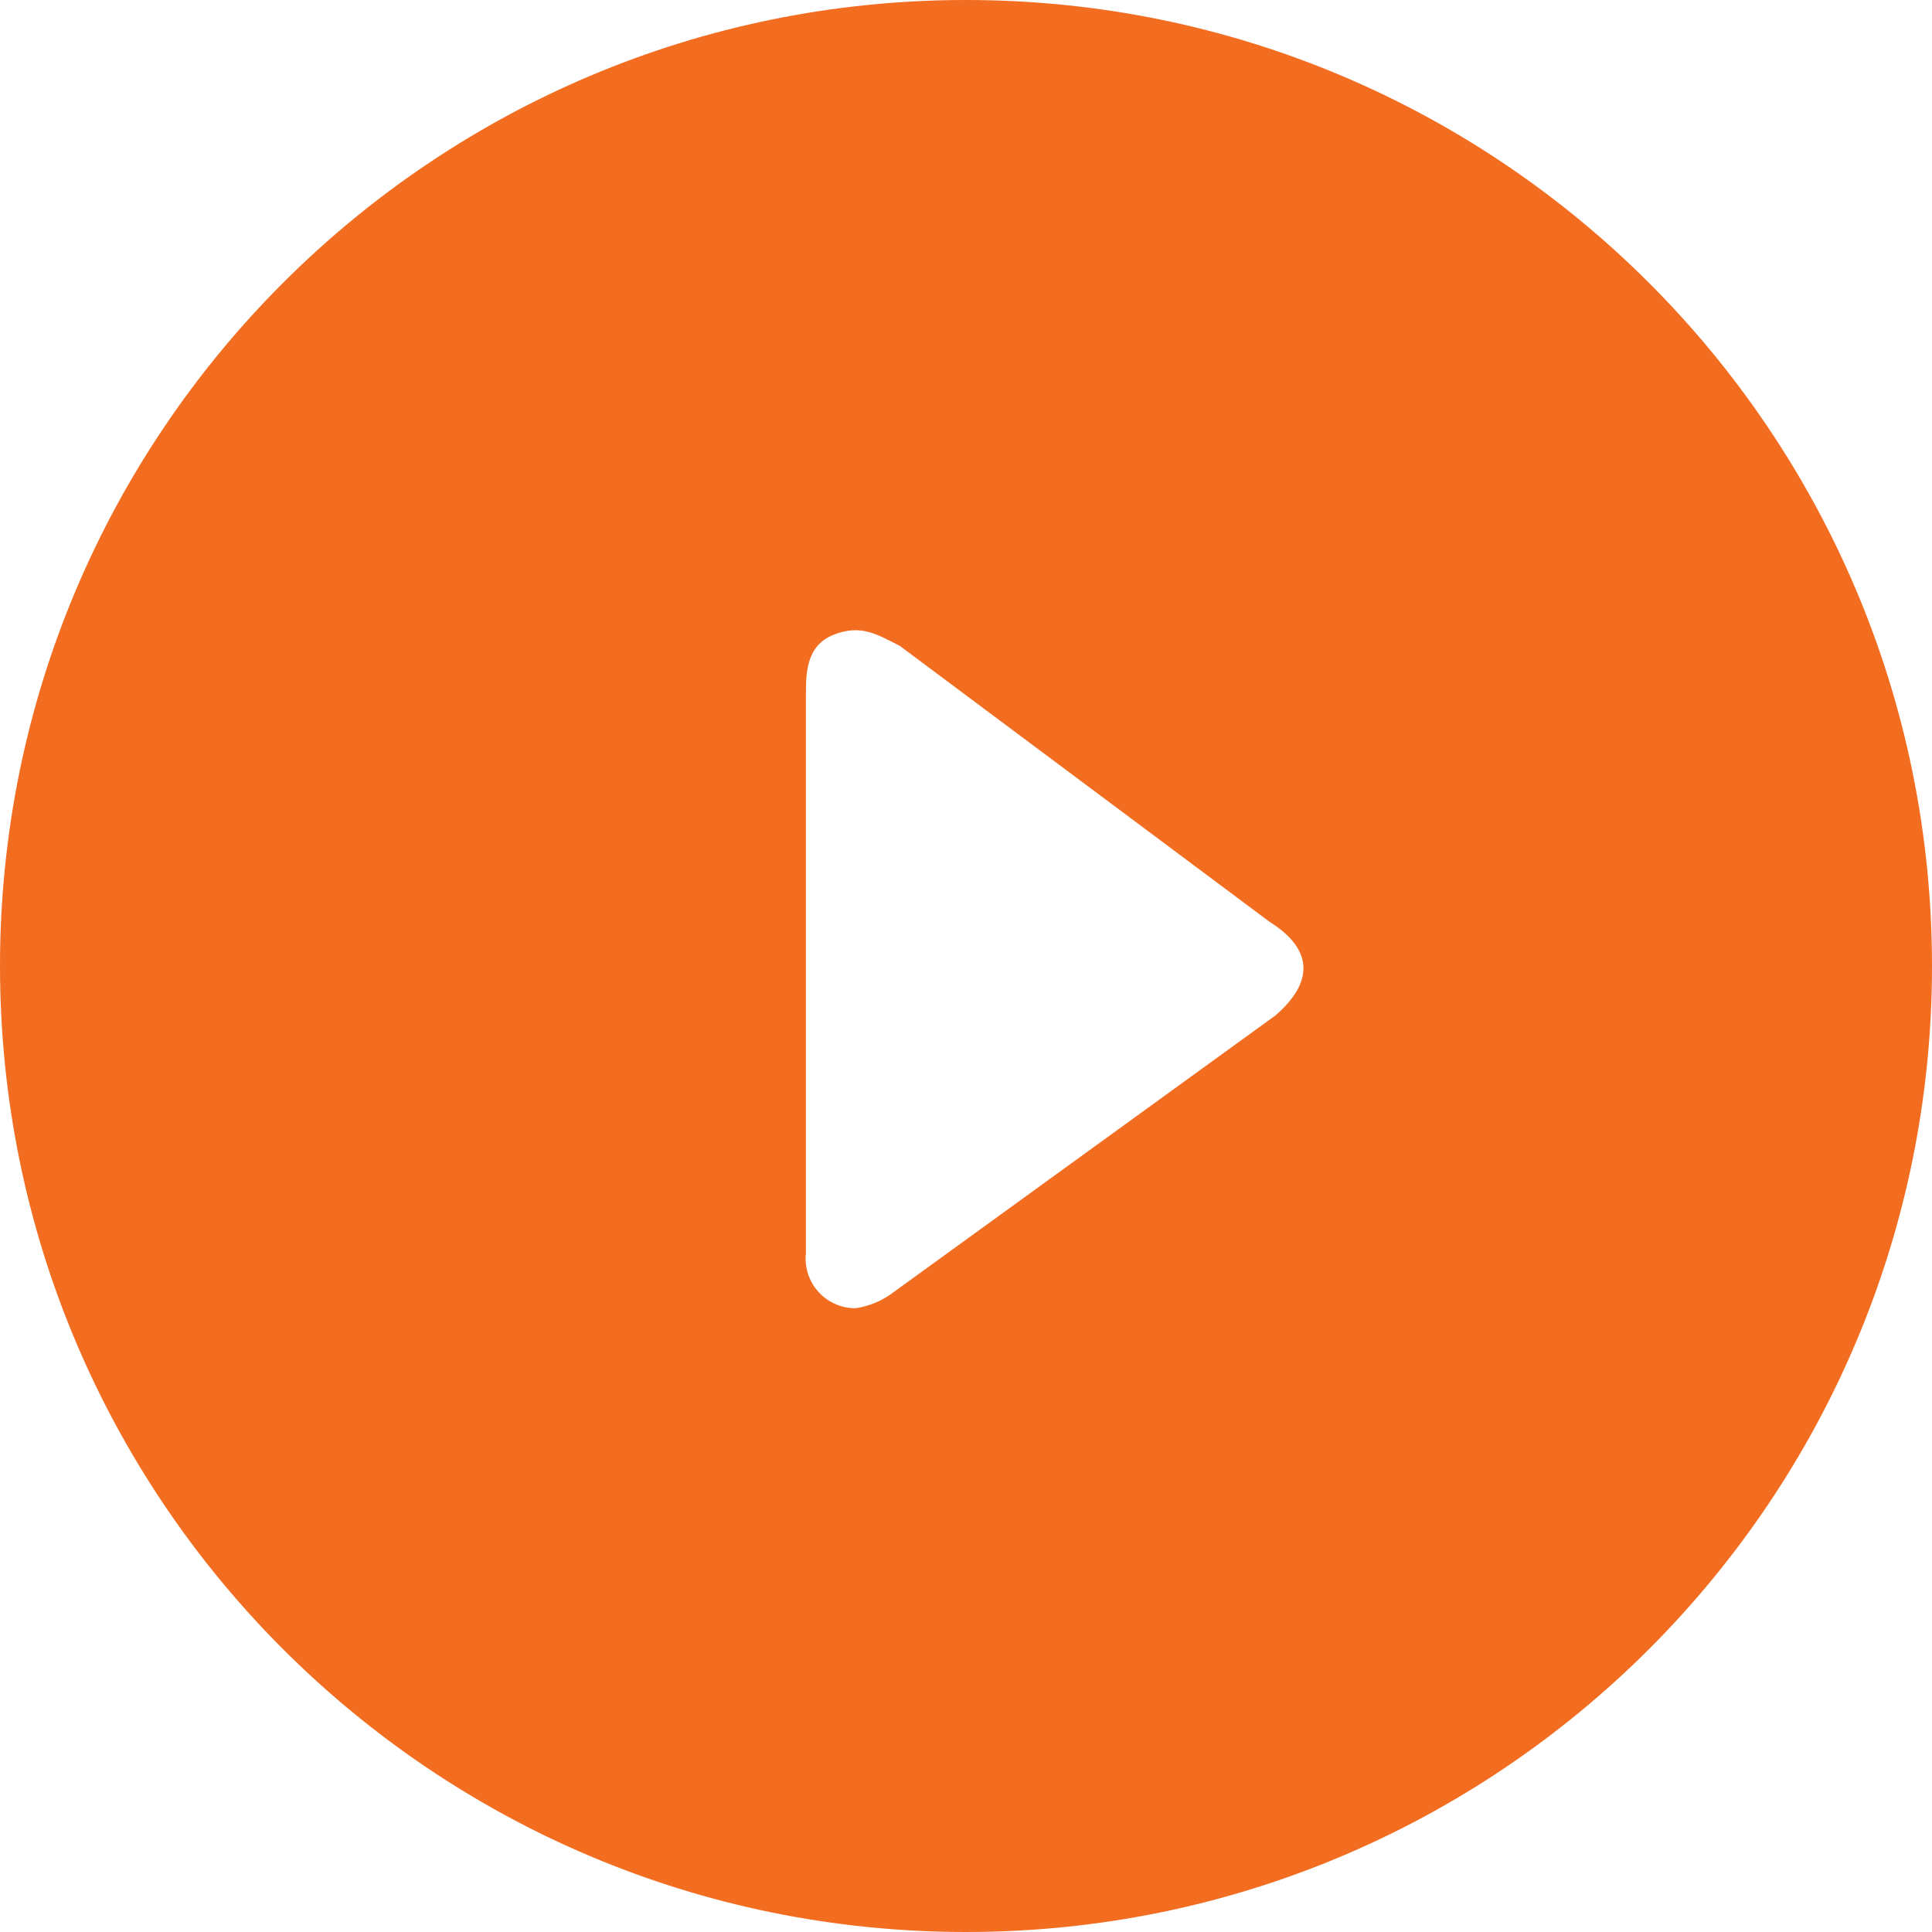
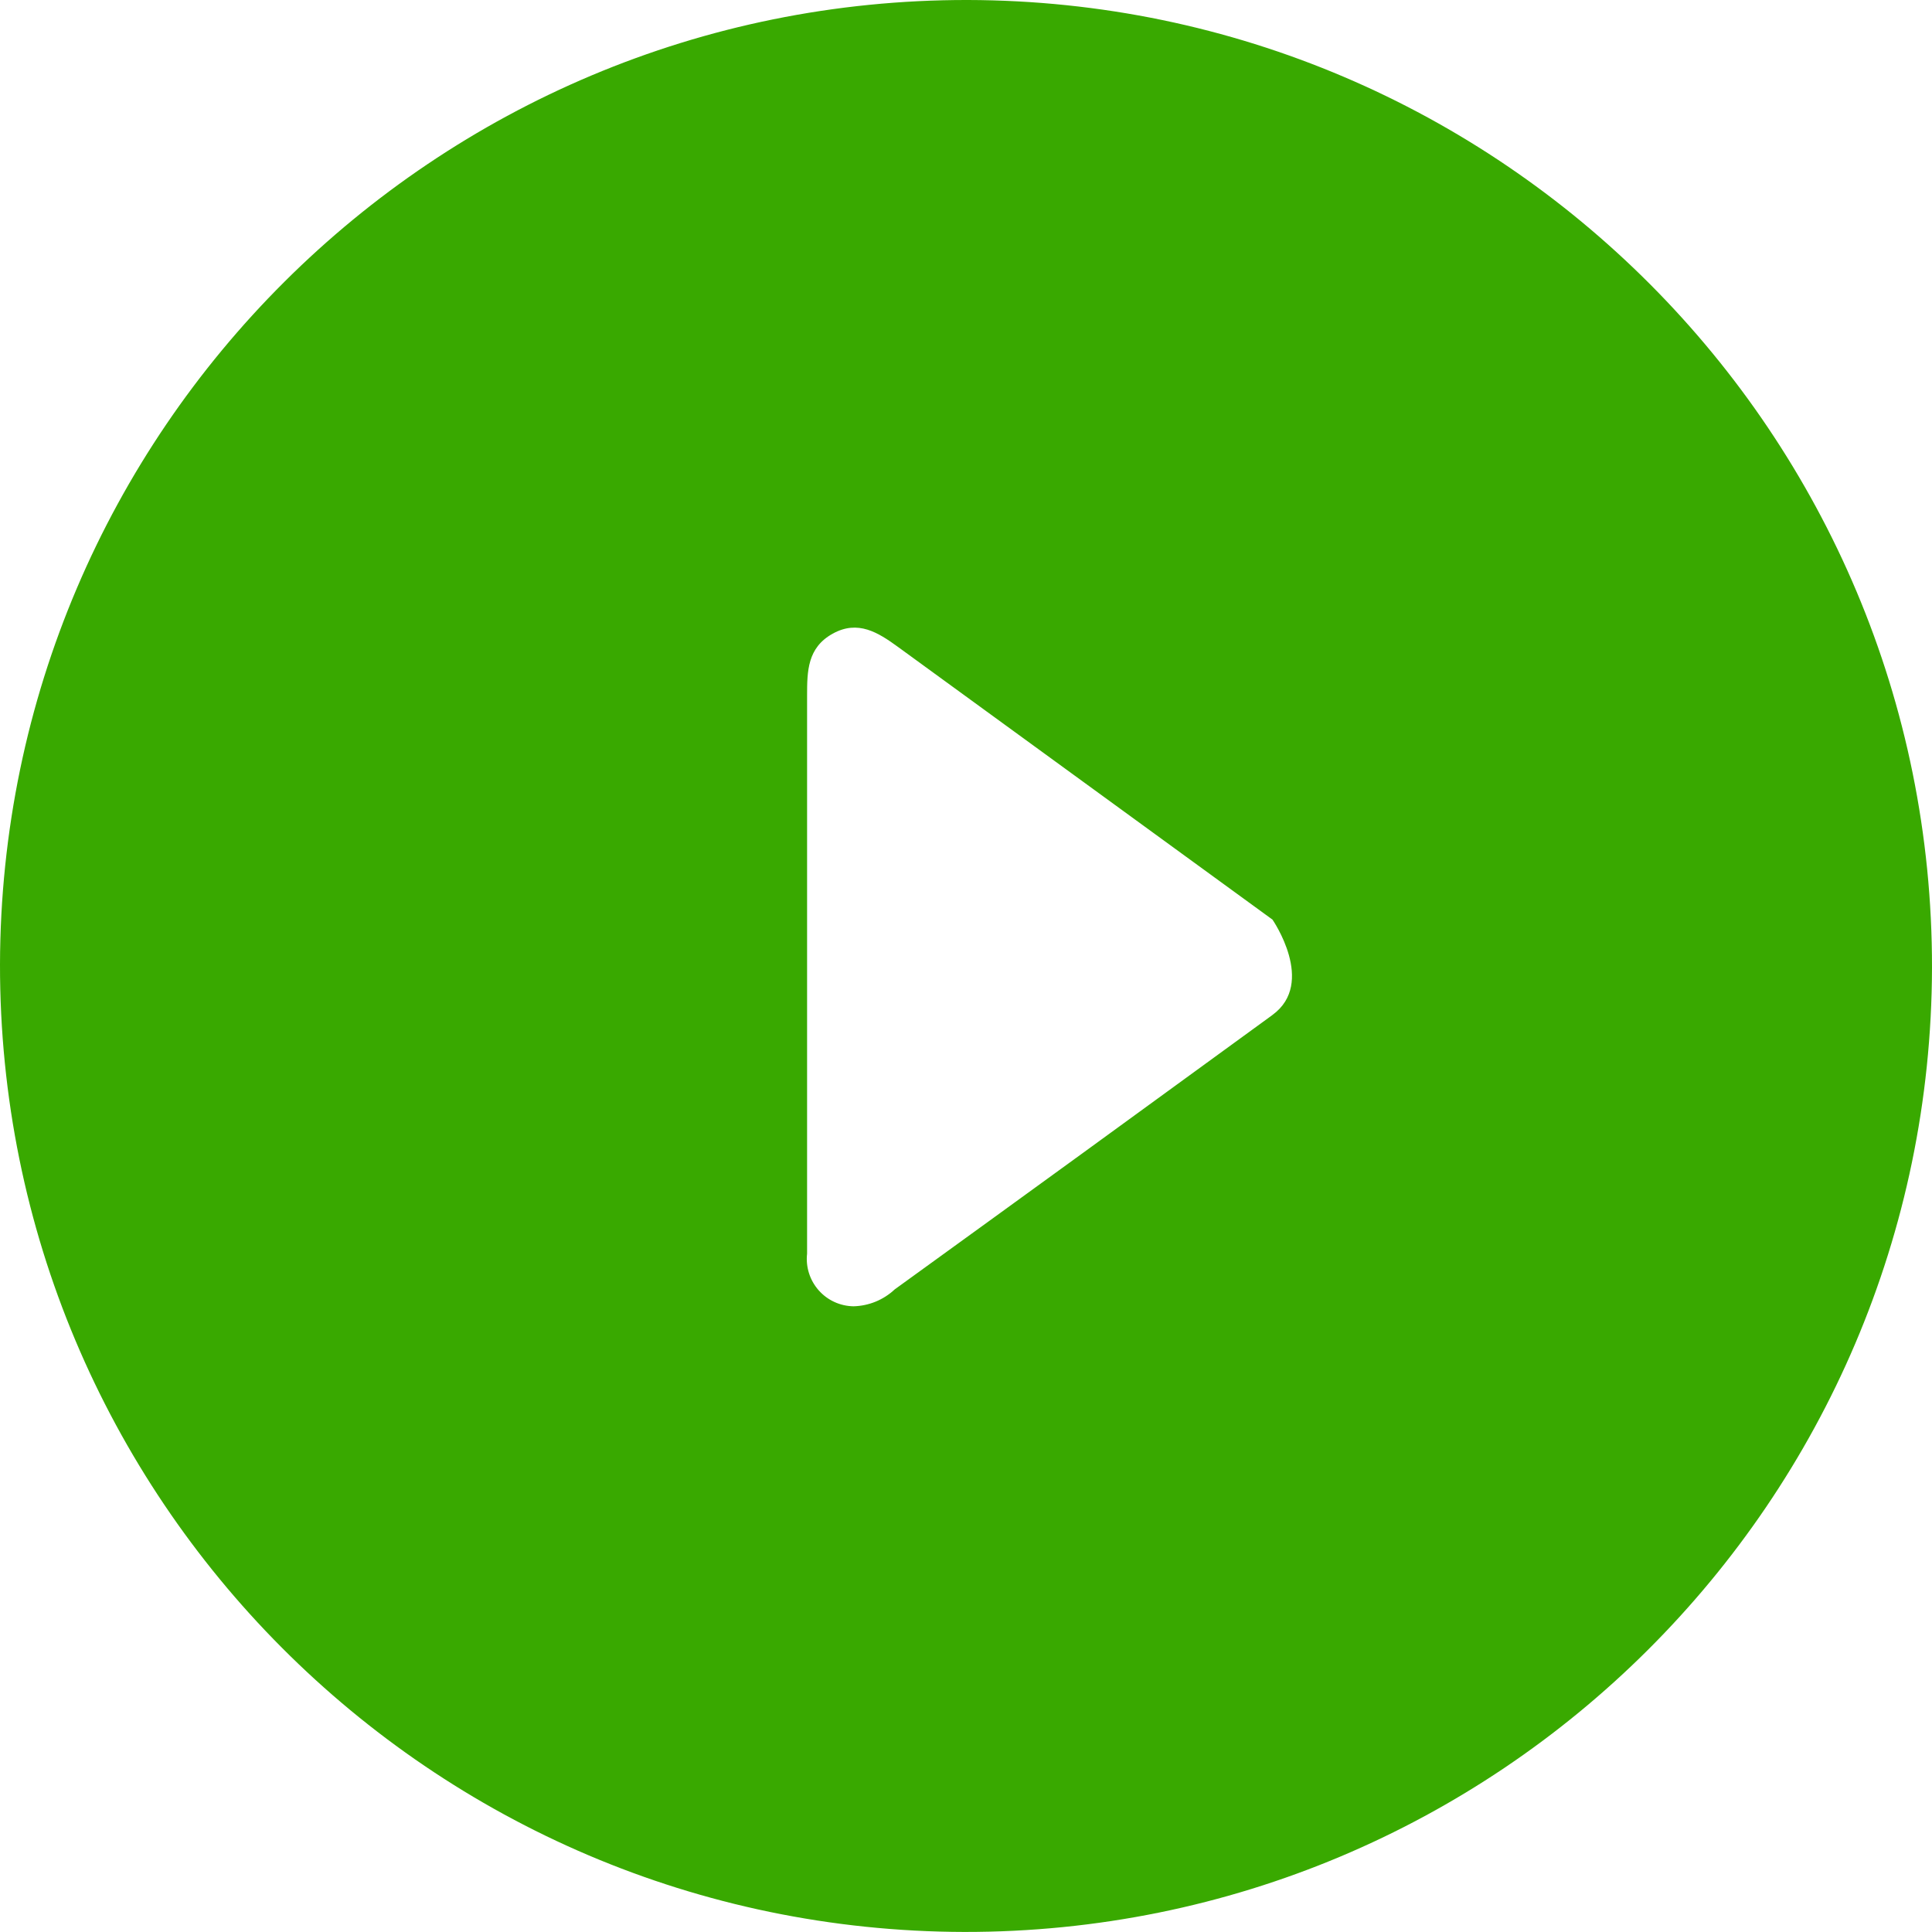
- <svg xmlns="http://www.w3.org/2000/svg" viewBox="0 0 35 35">
-   <path d="M23.1,18.4l-6.9,5a1.5,1.5,0,0,1-.7.3.9.9,0,0,1-.9-1V12.6c0-.4,0-.9.5-1.1s.8,0,1.2.2l6.7,5C23.8,17.2,23.8,17.8,23.1,18.4ZM17.5,0A17.5,17.5,0,1,0,35,17.5,17.5,17.5,0,0,0,17.5,0Z" fill="#f36d21" />
+ <svg xmlns="http://www.w3.org/2000/svg" width="37.068" height="37.065" viewBox="0 0 37.068 37.065">
+   <path id="Trazado_100525" data-name="Trazado 100525" d="M-571.432,1769.264a18.545,18.545,0,0,0-18.568,18.5,18.542,18.542,0,0,0,18.5,18.567,18.543,18.543,0,0,0,18.568-18.5A18.544,18.544,0,0,0-571.432,1769.264Zm5.847,19.473q-3.619,2.64-7.249,5.266a1.2,1.2,0,0,1-.789.324.909.909,0,0,1-.892-1.01q0-1.917,0-3.834c0-2.291,0-4.582,0-6.872,0-.472.006-.92.491-1.189s.872-.023,1.253.254c2.395,1.745,7.185,5.232,7.185,5.232S-564.744,1788.123-565.585,1788.736Z" transform="translate(590 -1769.264)" fill="#39a900" />
</svg>
